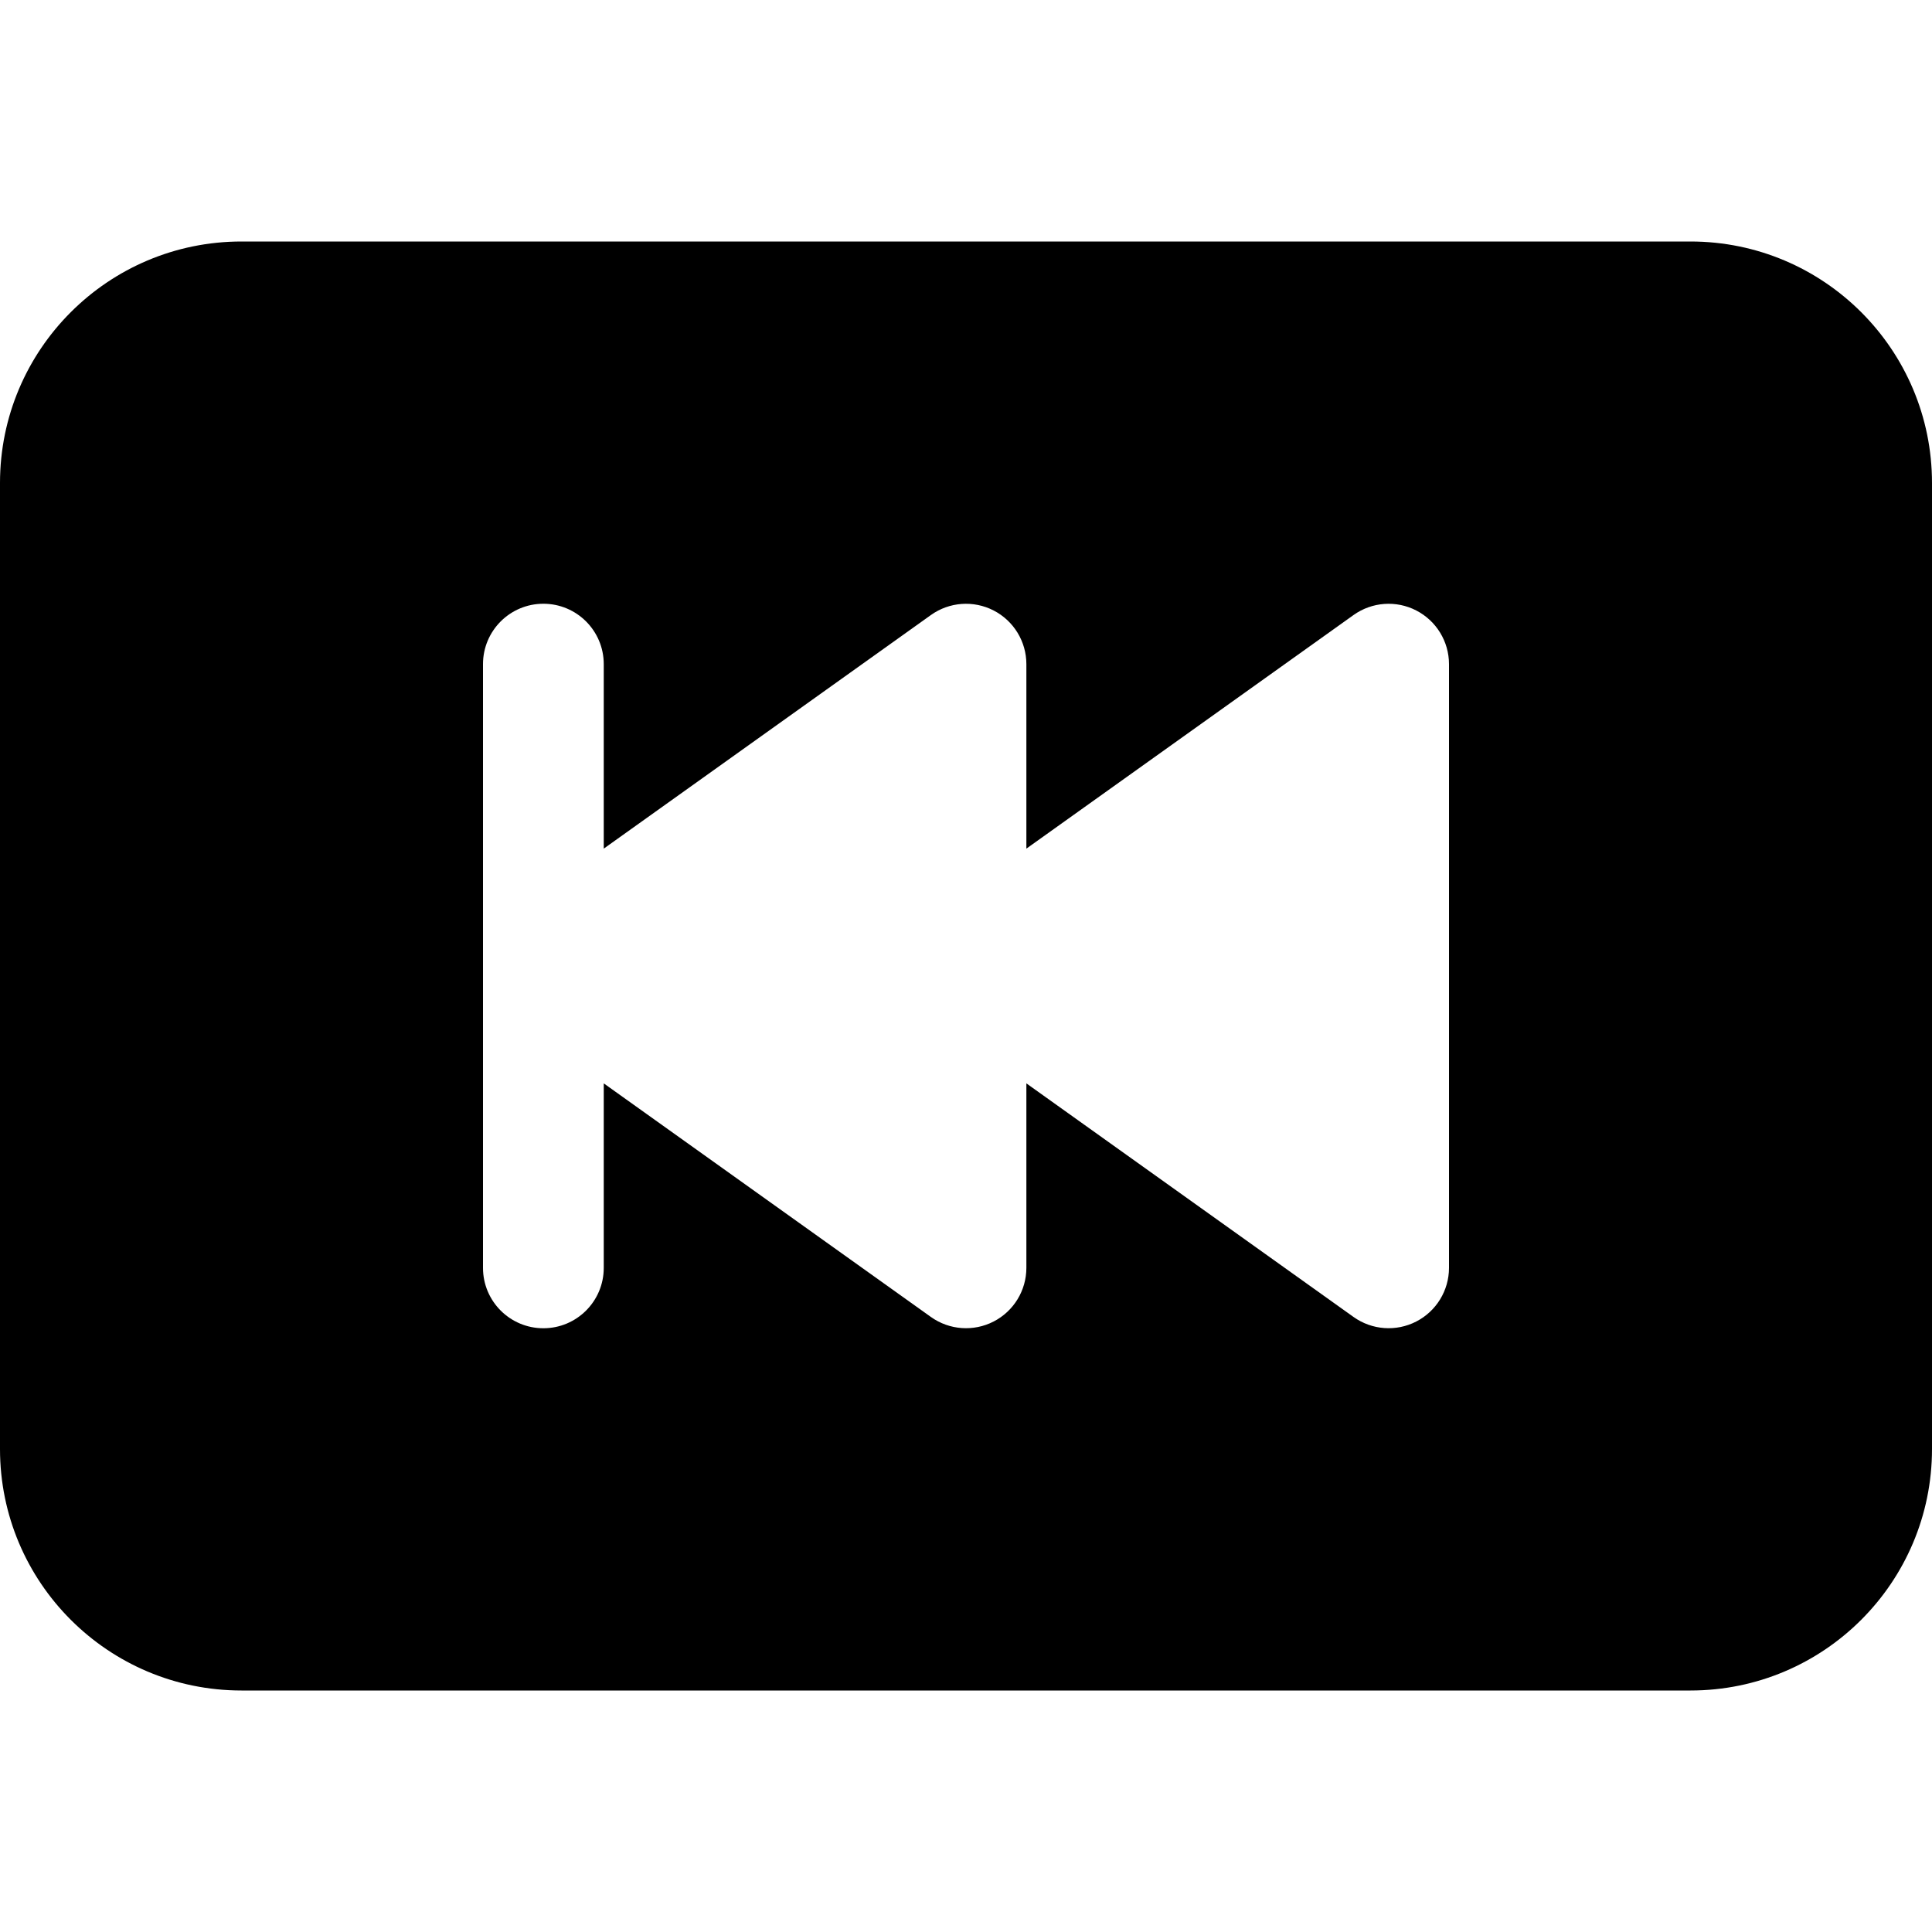
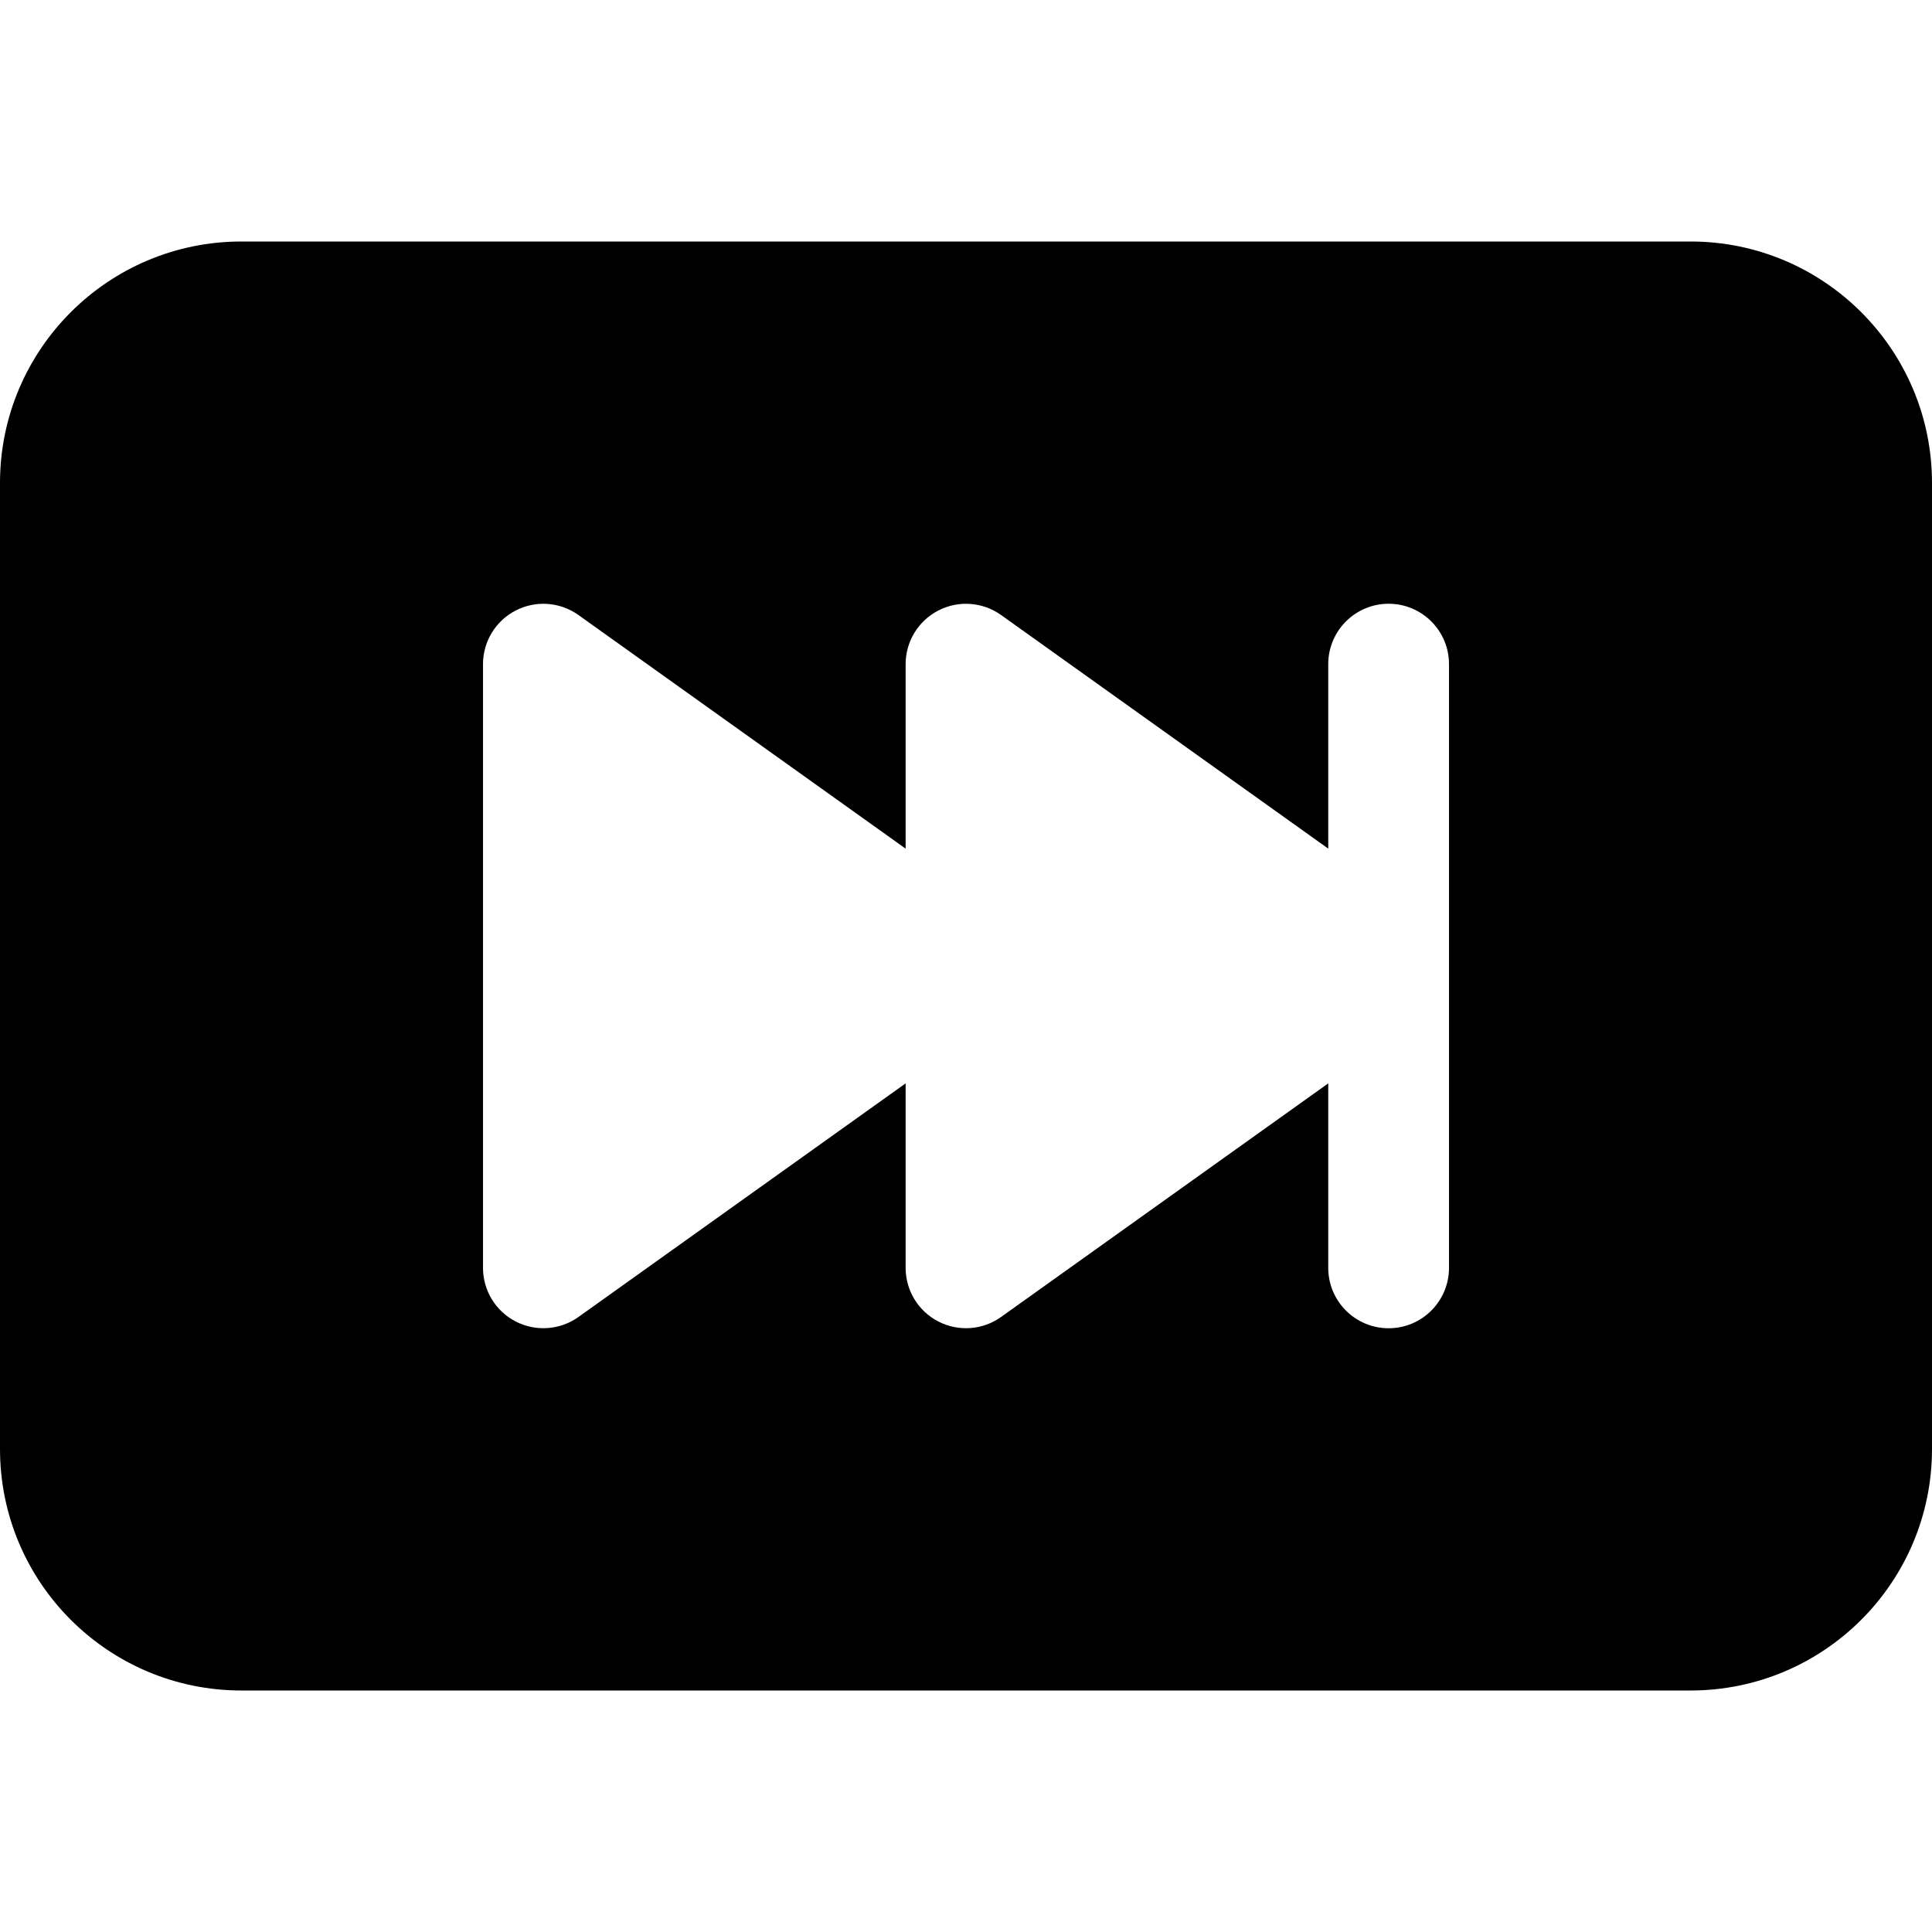
<svg xmlns="http://www.w3.org/2000/svg" width="16" height="16" fill="currentColor" class="bi bi-skip-forward-btn-fill" viewBox="0 0 16 16">
-   <path d="M0 12V4a2 2 0 0 1 2-2h12a2 2 0 0 1 2 2v8a2 2 0 0 1-2 2H2a2 2 0 0 1-2-2zm11.21-6.907L8.5 7.028V5.5a.5.5 0 0 0-.79-.407L5 7.028V5.5a.5.5 0 0 0-1 0v5a.5.5 0 0 0 1 0V8.972l2.71 1.935a.5.5 0 0 0 .79-.407V8.972l2.71 1.935A.5.5 0 0 0 12 10.5v-5a.5.5 0 0 0-.79-.407z" />
+   <path d="M0 12V4a2 2 0 0 1 2-2h12a2 2 0 0 1 2 2v8a2 2 0 0 1-2 2H2a2 2 0 0 1-2-2Zm4.79-6.907A.5.5 0 0 0 4 5.5v5a.5.5 0 0 0 .79.407L7.5 8.972V10.5a.5.5 0 0 0 .79.407L11 8.972V10.5a.5.5 0 0 0 1 0v-5a.5.5 0 0 0-1 0v1.528L8.29 5.093a.5.5 0 0 0-.79.407v1.528L4.79 5.093Z" />
</svg>
